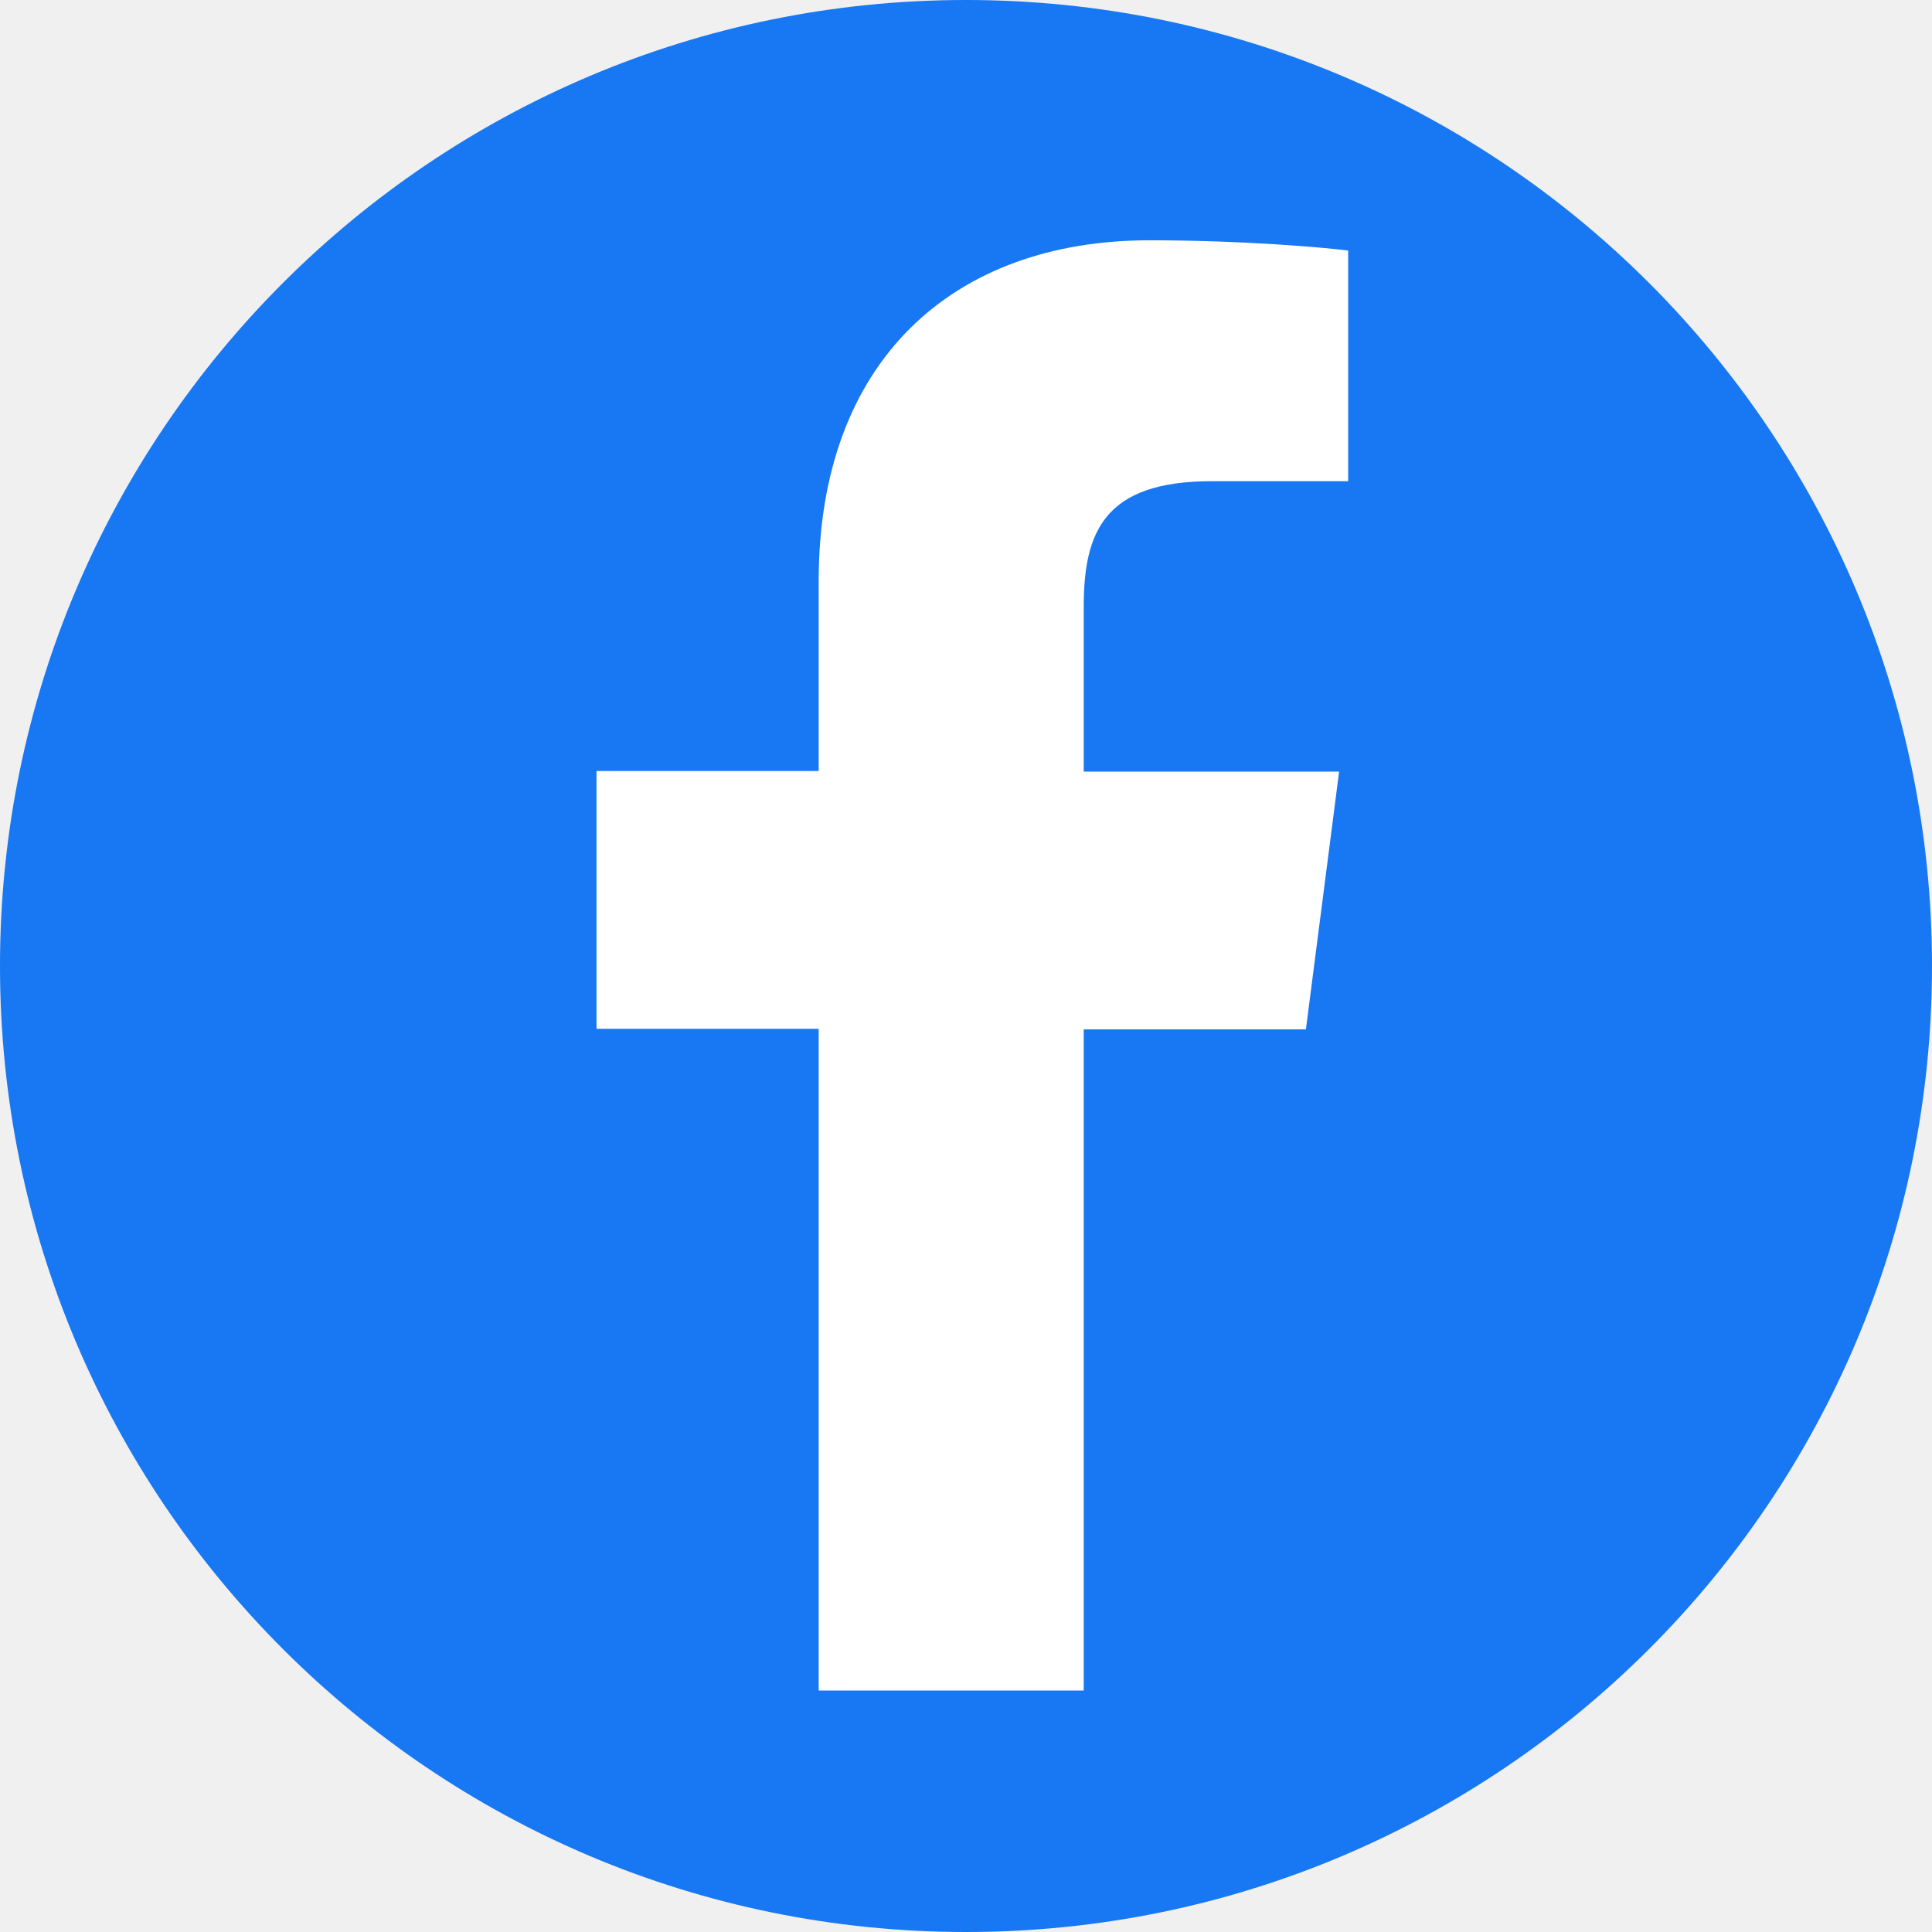
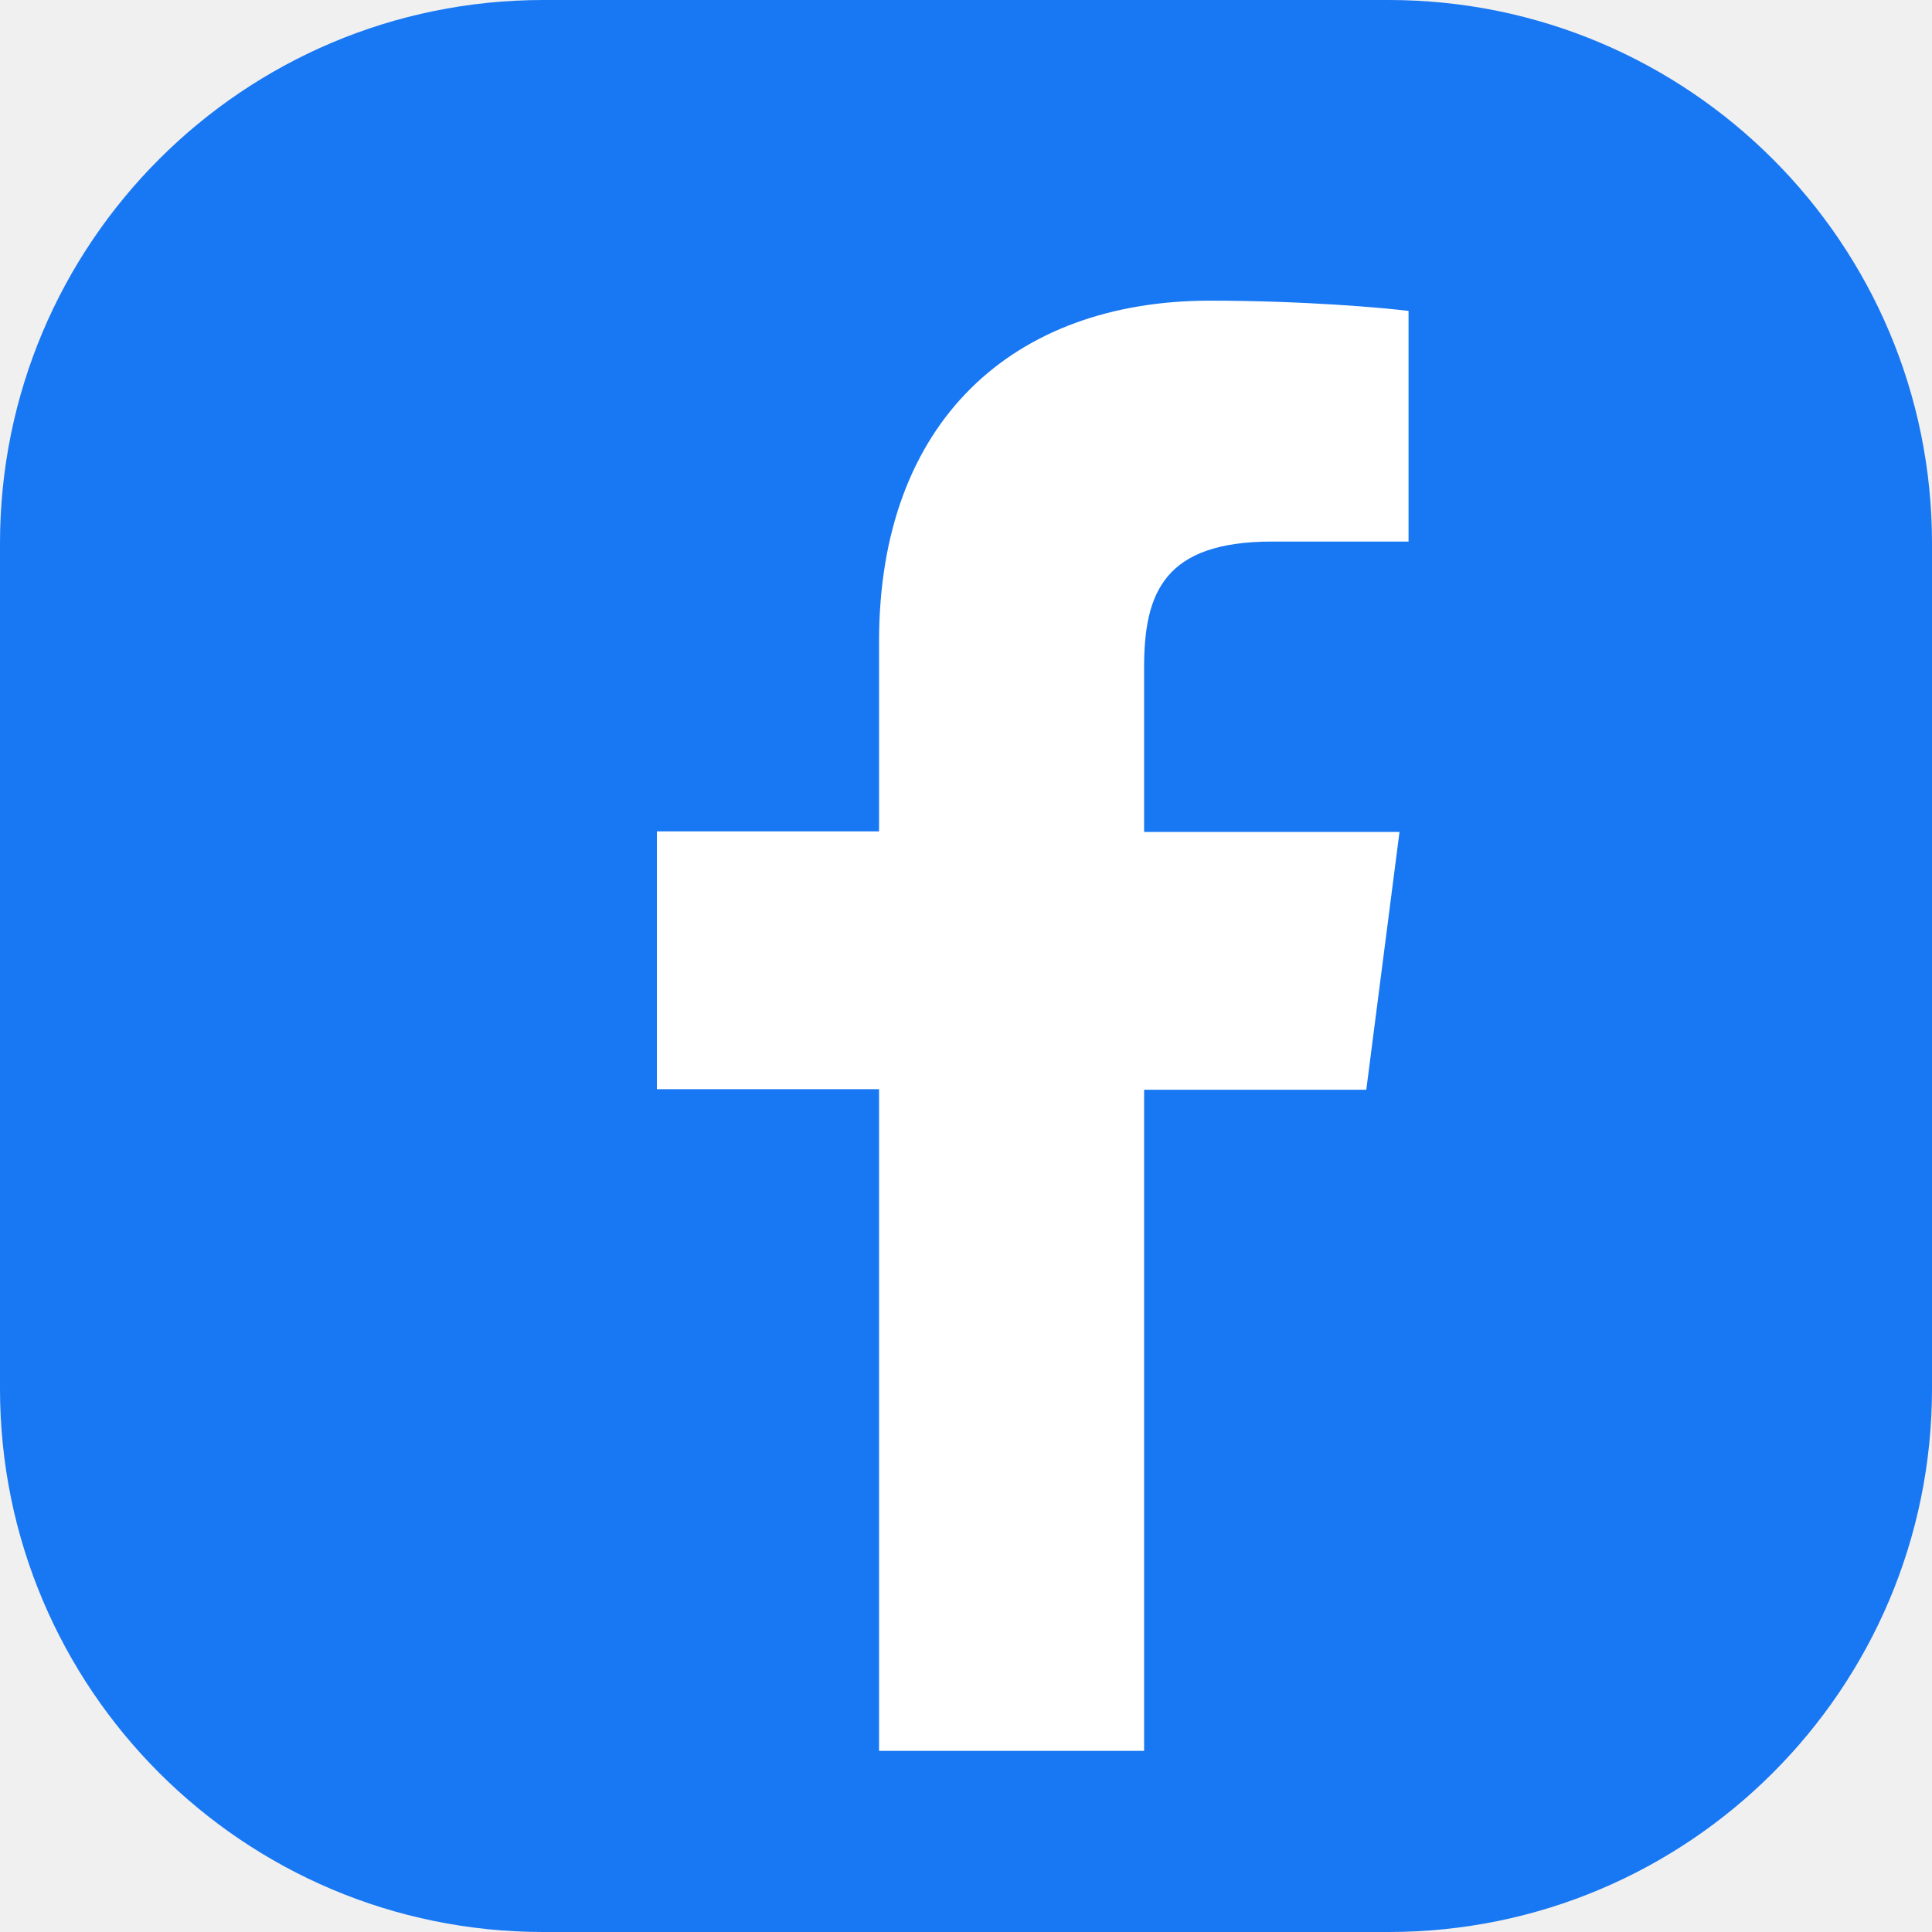
<svg xmlns="http://www.w3.org/2000/svg" viewBox="0 0 32 32" aria-hidden="true">
-   <circle cx="16" cy="16" r="16" fill="#1877F2" />
-   <path fill="#FFFFFF" d="M17.95 28V17.05h3.68l.55-4.27h-4.23v-2.73c0-1.24.34-2.08 2.12-2.08h2.26V4.15c-.39-.05-1.73-.17-3.29-.17-3.25 0-5.48 1.99-5.48 5.64v3.15H9.88v4.27h3.68V28h4.39Z" />
+   <rect x="0" y="0" width="32" height="32" rx="9" fill="#1877F2" />
+   <path fill="#FFFFFF" d="M18.95 29V18.05h3.68l.55-4.27h-4.23v-2.73c0-1.24.34-2.08 2.12-2.08h2.26V5.15c-.39-.05-1.73-.17-3.29-.17-3.25 0-5.48 1.99-5.48 5.64v3.15h-3.68v4.27h3.68V29h4.39Z" />
</svg>
